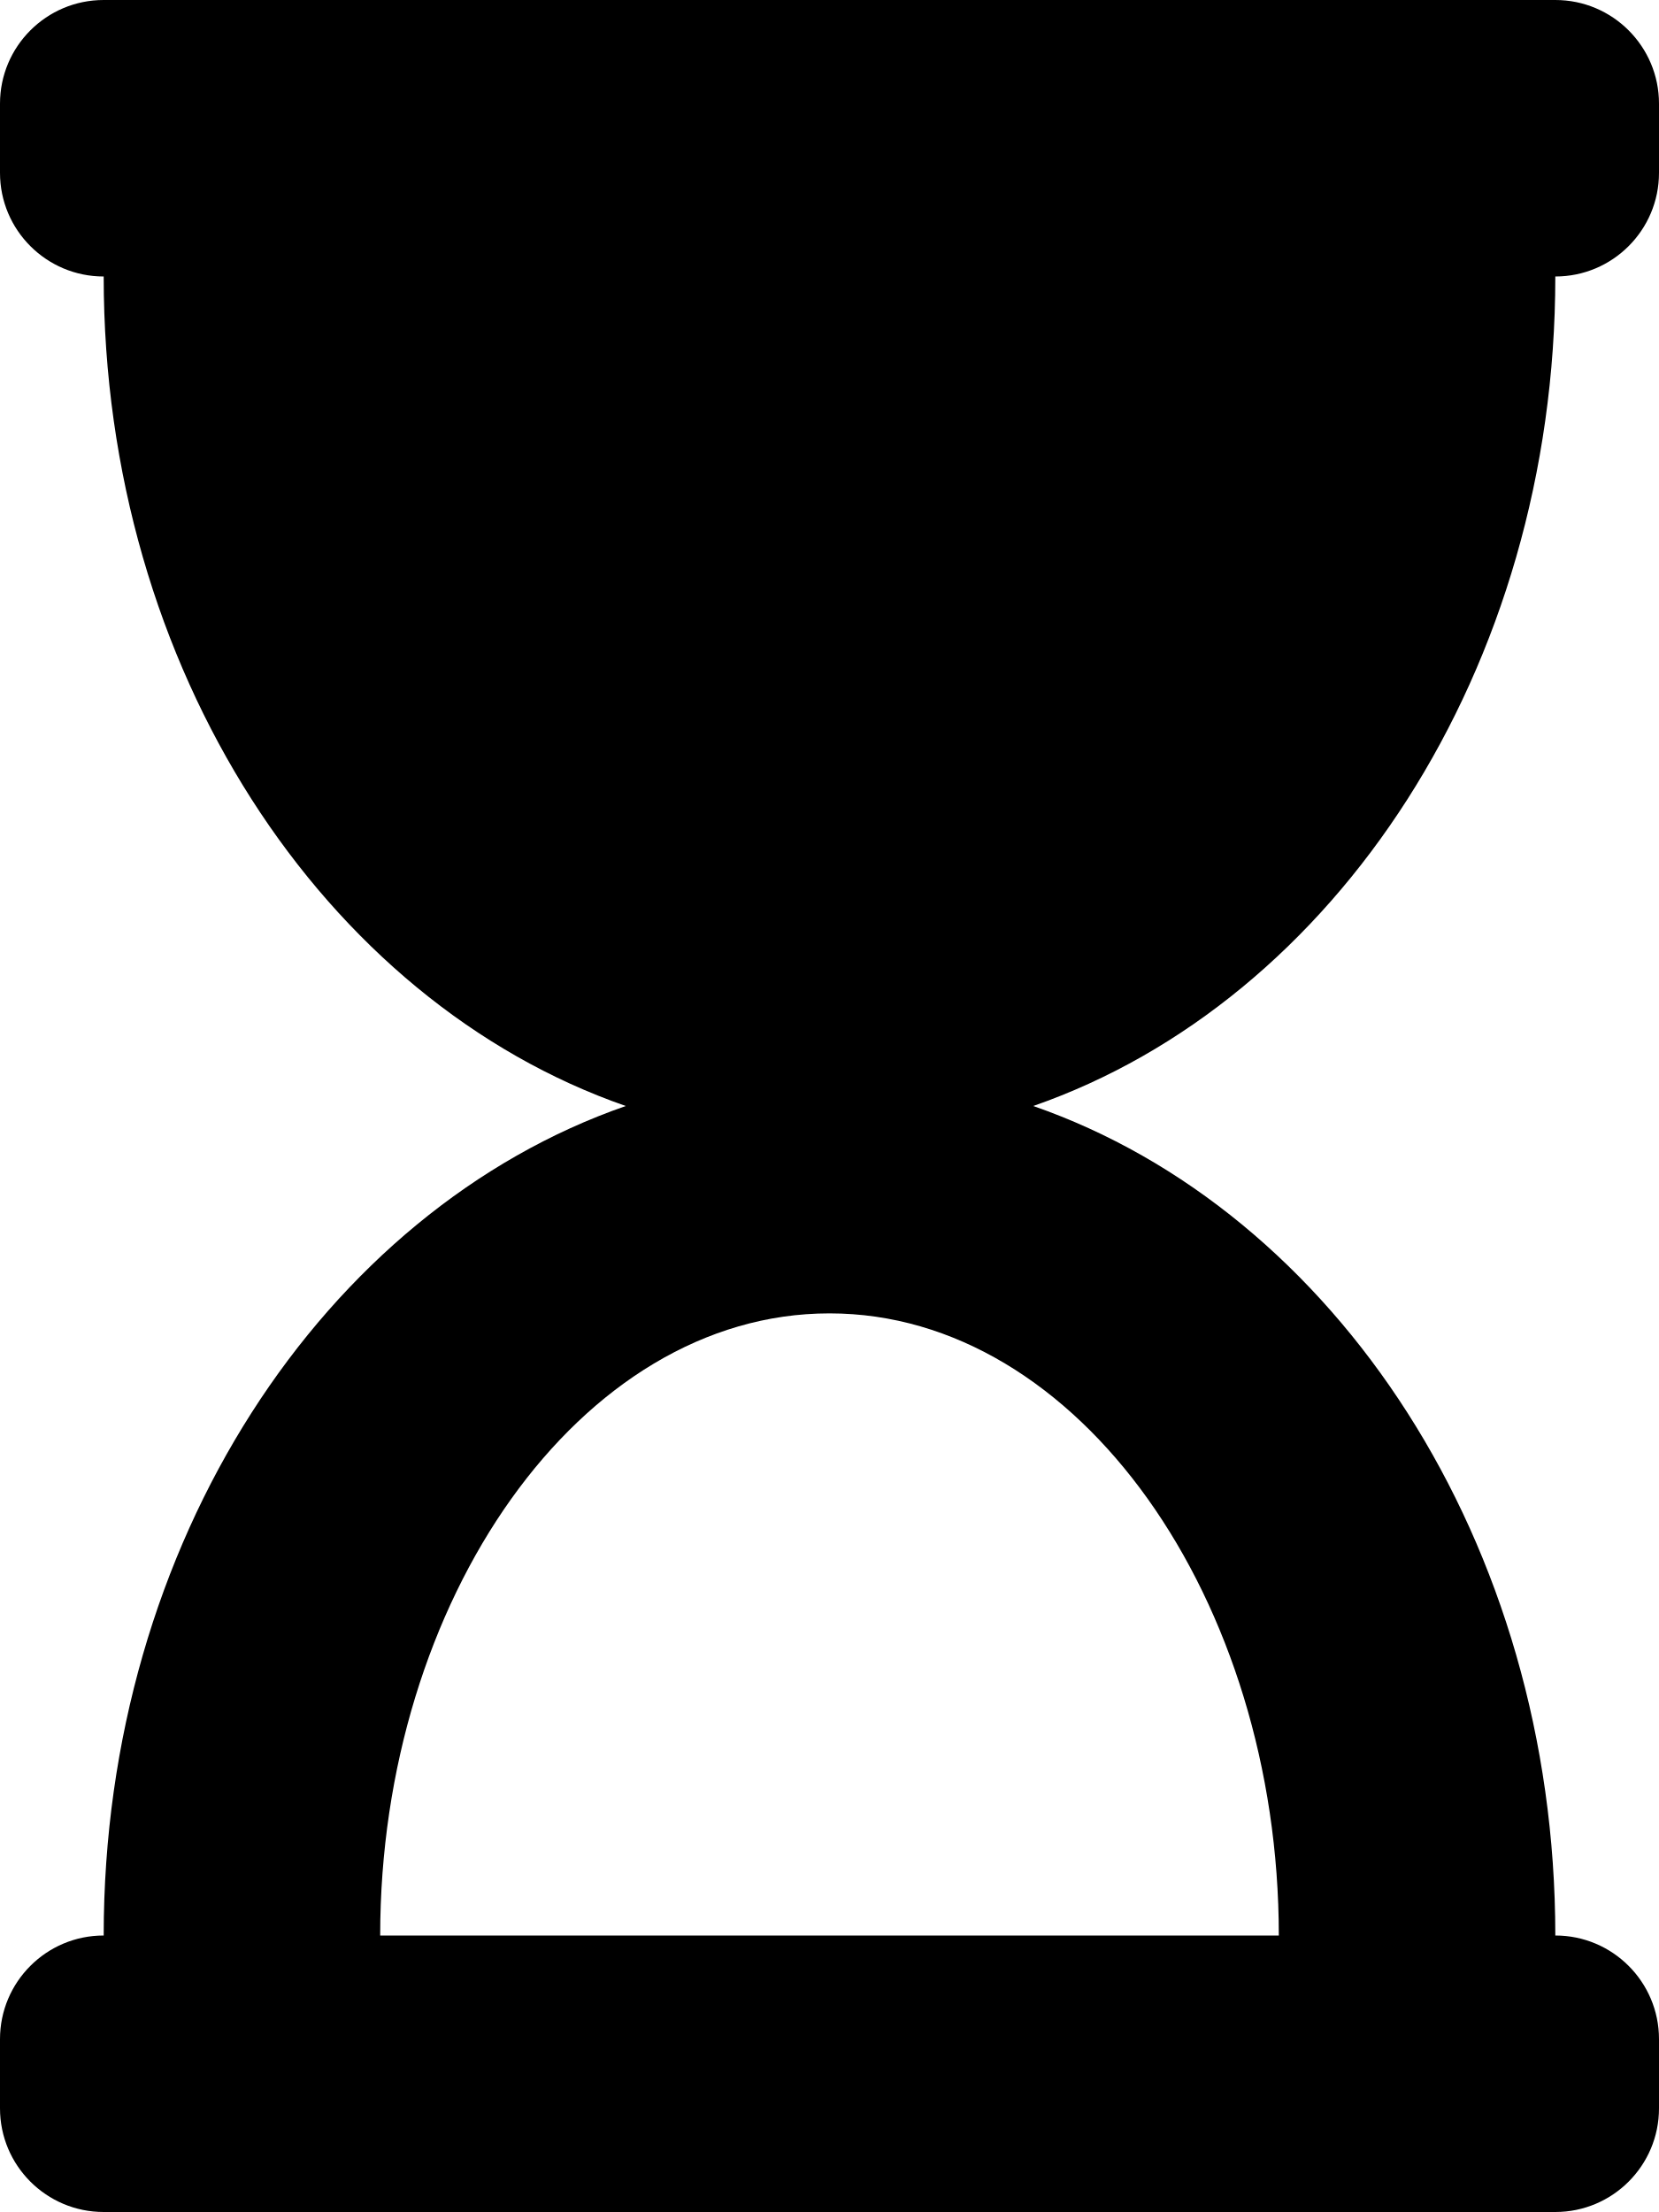
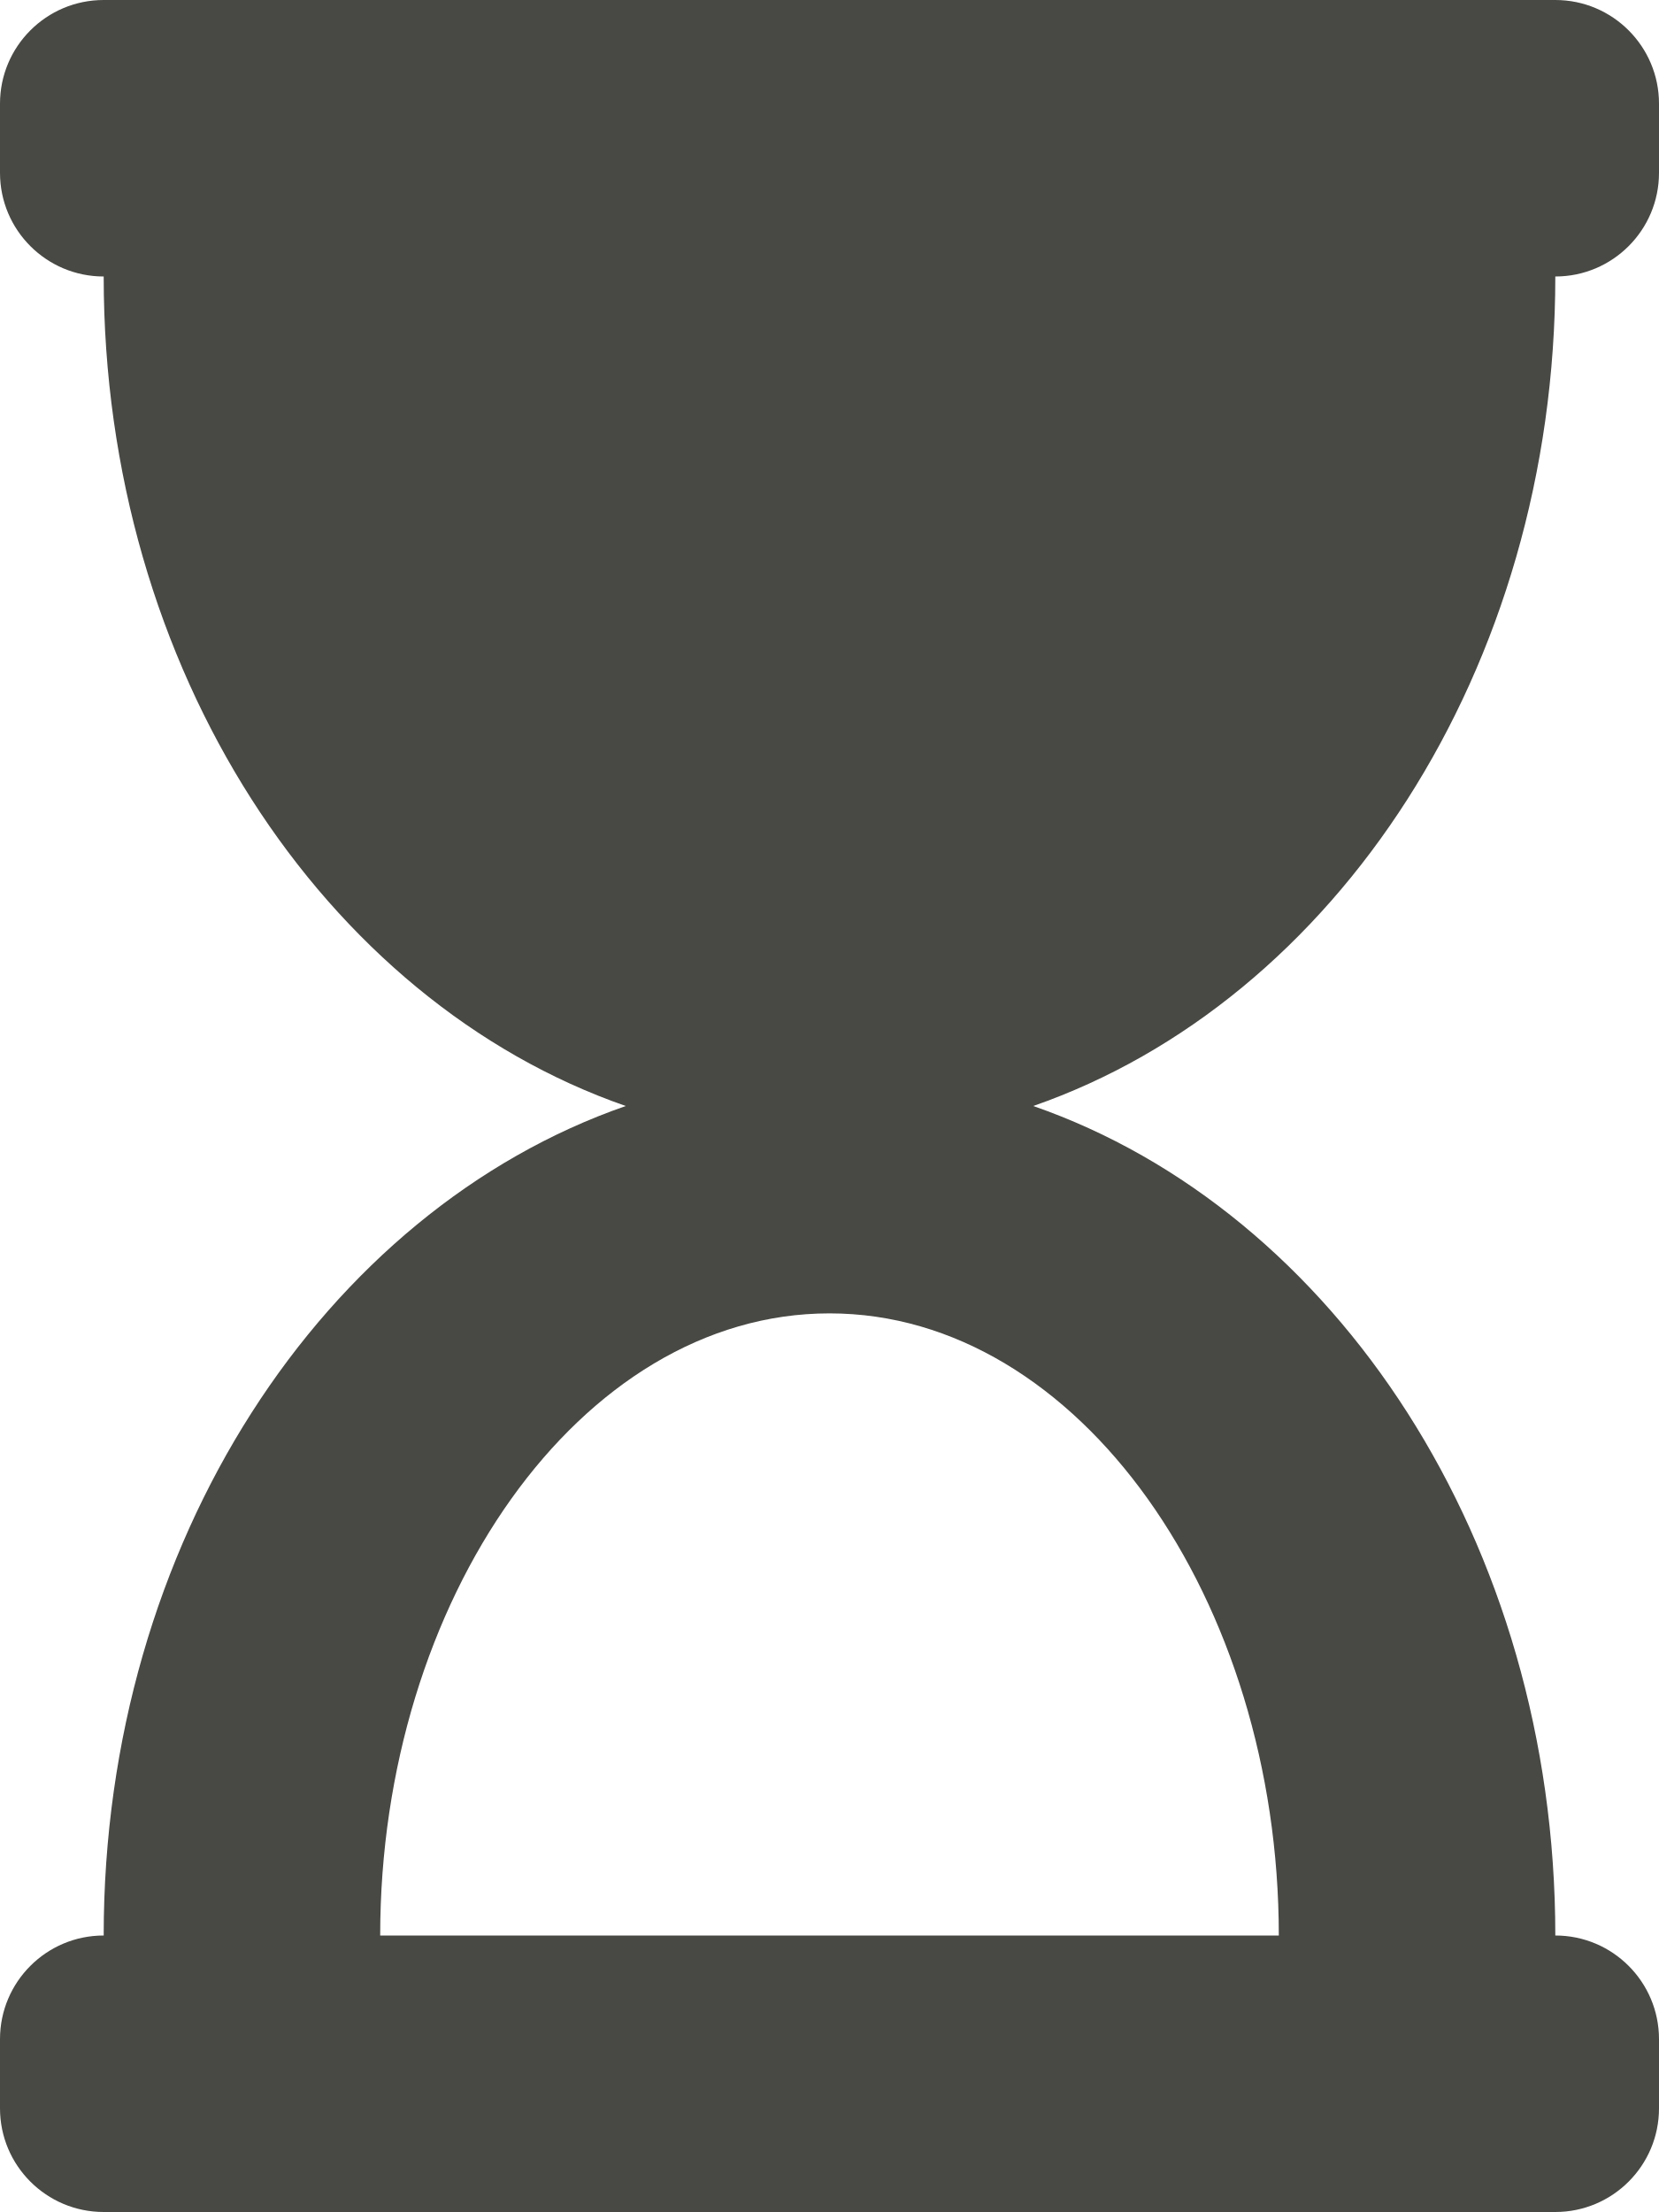
<svg xmlns="http://www.w3.org/2000/svg" viewBox="0 0 384 512">
-   <path d="M360 0H24C10.745 0 0 10.745 0 24v16c0 13.255 10.745 24 24 24 0 90.965 51.016 167.734 120.842 192C75.016 280.266 24 357.035 24 448c-13.255 0-24 10.745-24 24v16c0 13.255 10.745 24 24 24h336c13.255 0 24-10.745 24-24v-16c0-13.255-10.745-24-24-24 0-90.965-51.016-167.734-120.842-192C308.984 231.734 360 154.965 360 64c13.255 0 24-10.745 24-24V24c0-13.255-10.745-24-24-24zm-64 448H88c0-77.458 46.204-144 104-144 57.786 0 104 66.517 104 144z" />
+   <path fill="#484844" d="M360 0H24C10.745 0 0 10.745 0 24v16c0 13.255 10.745 24 24 24 0 90.965 51.016 167.734 120.842 192C75.016 280.266 24 357.035 24 448c-13.255 0-24 10.745-24 24v16c0 13.255 10.745 24 24 24h336c13.255 0 24-10.745 24-24v-16c0-13.255-10.745-24-24-24 0-90.965-51.016-167.734-120.842-192C308.984 231.734 360 154.965 360 64c13.255 0 24-10.745 24-24V24c0-13.255-10.745-24-24-24zm-64 448H88c0-77.458 46.204-144 104-144 57.786 0 104 66.517 104 144z" />
</svg>
